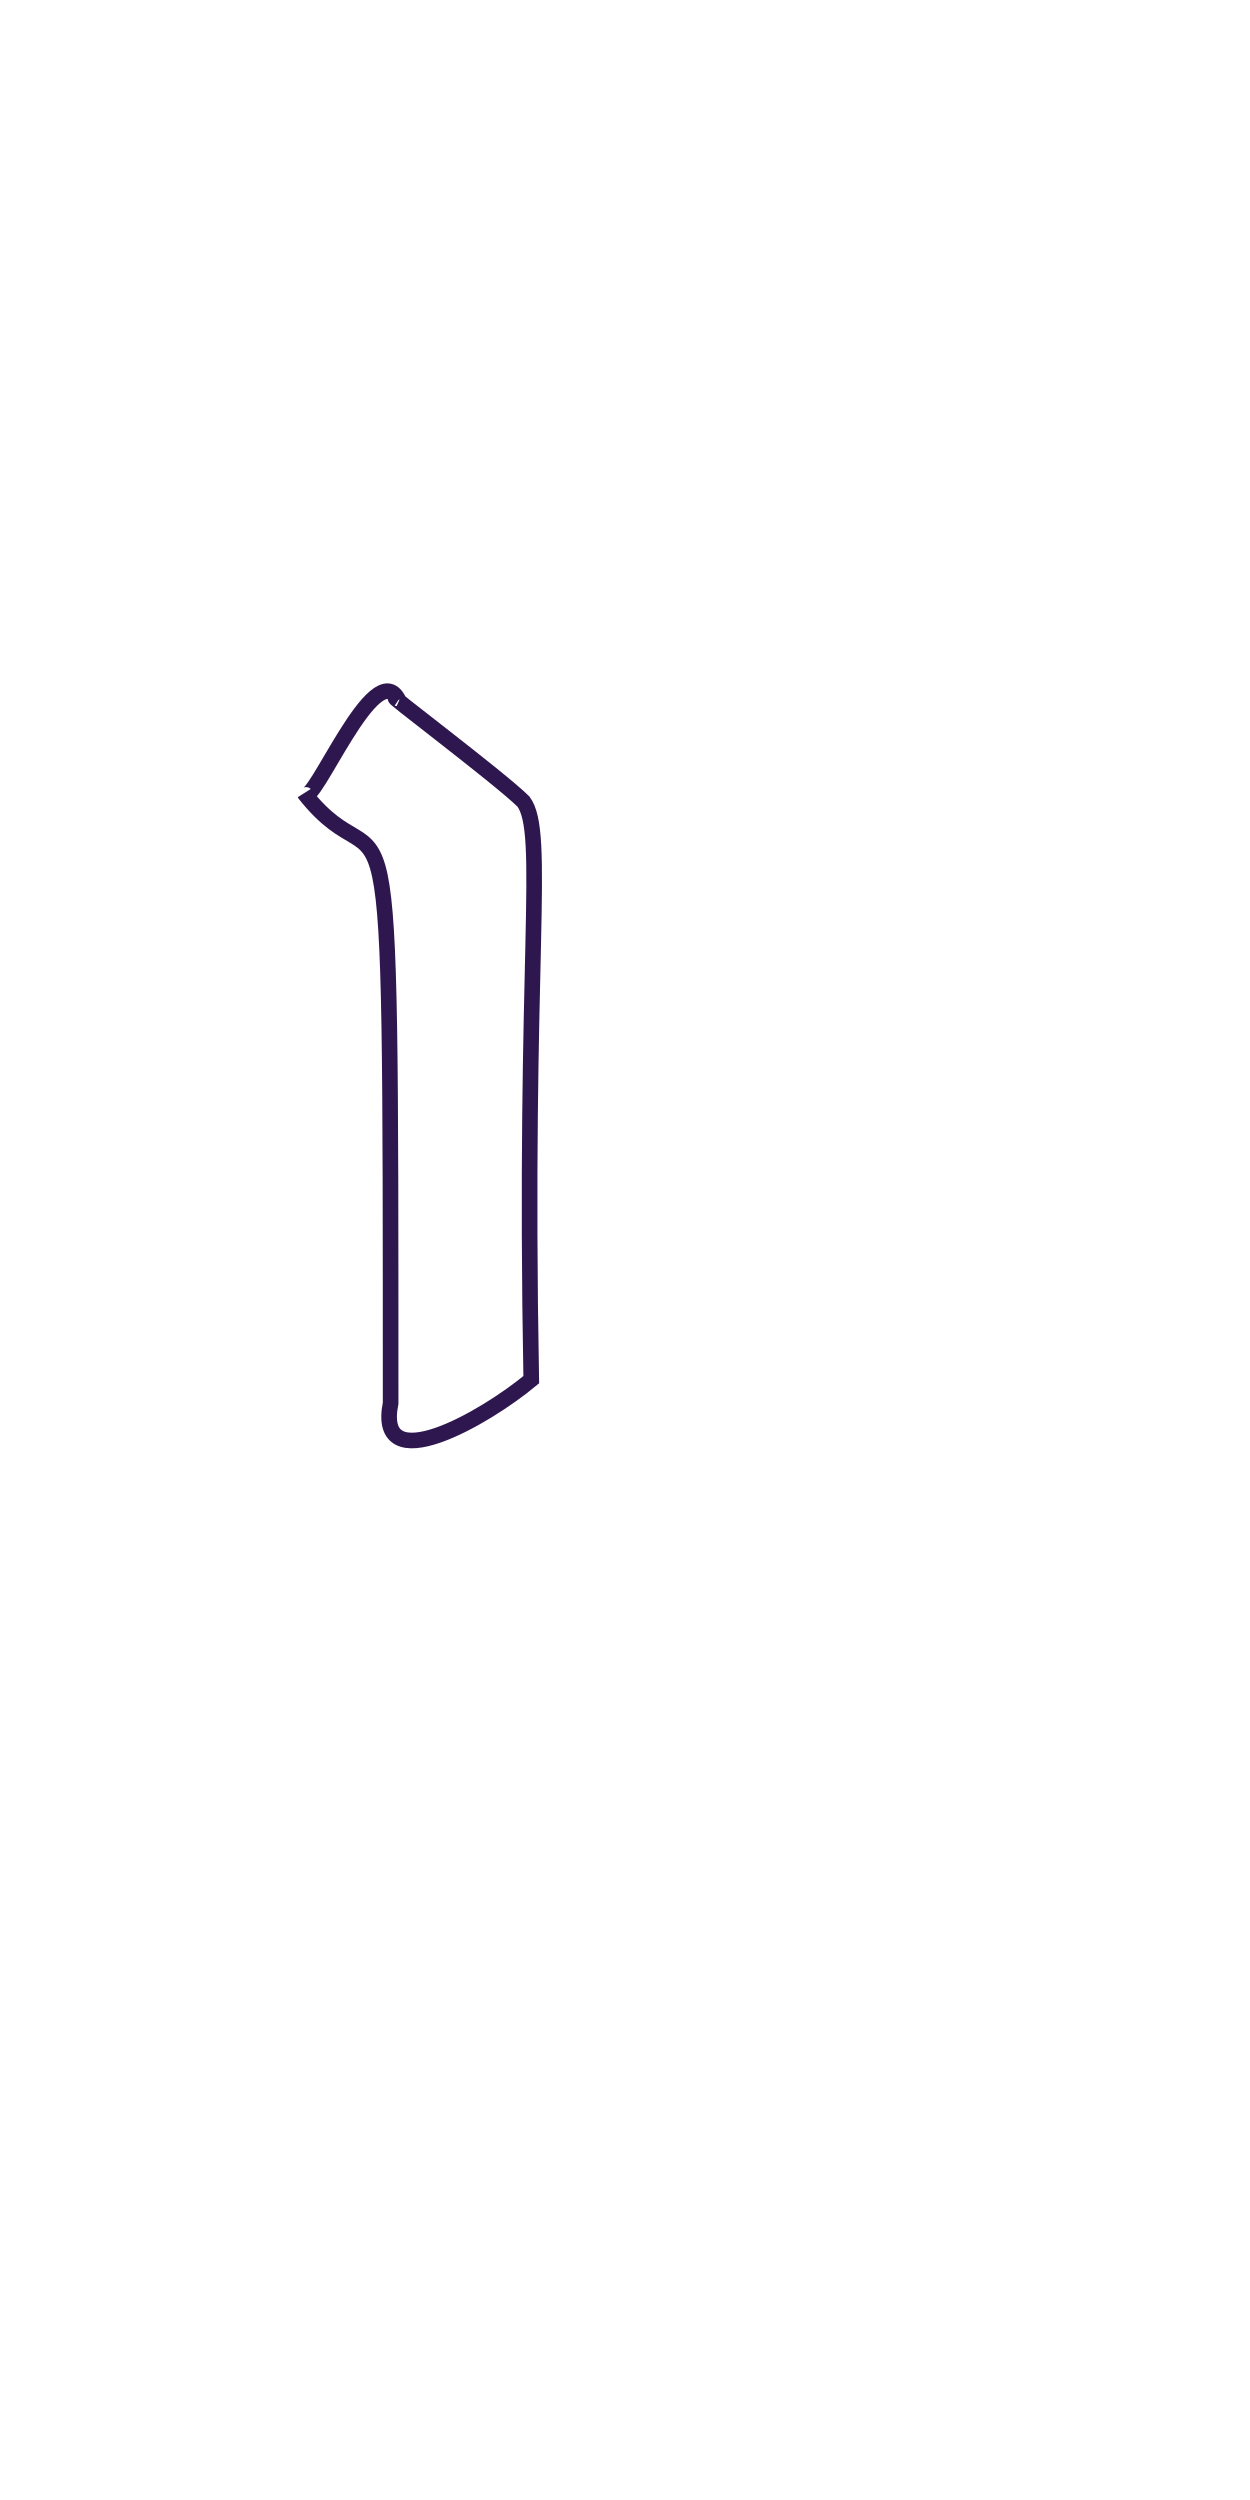
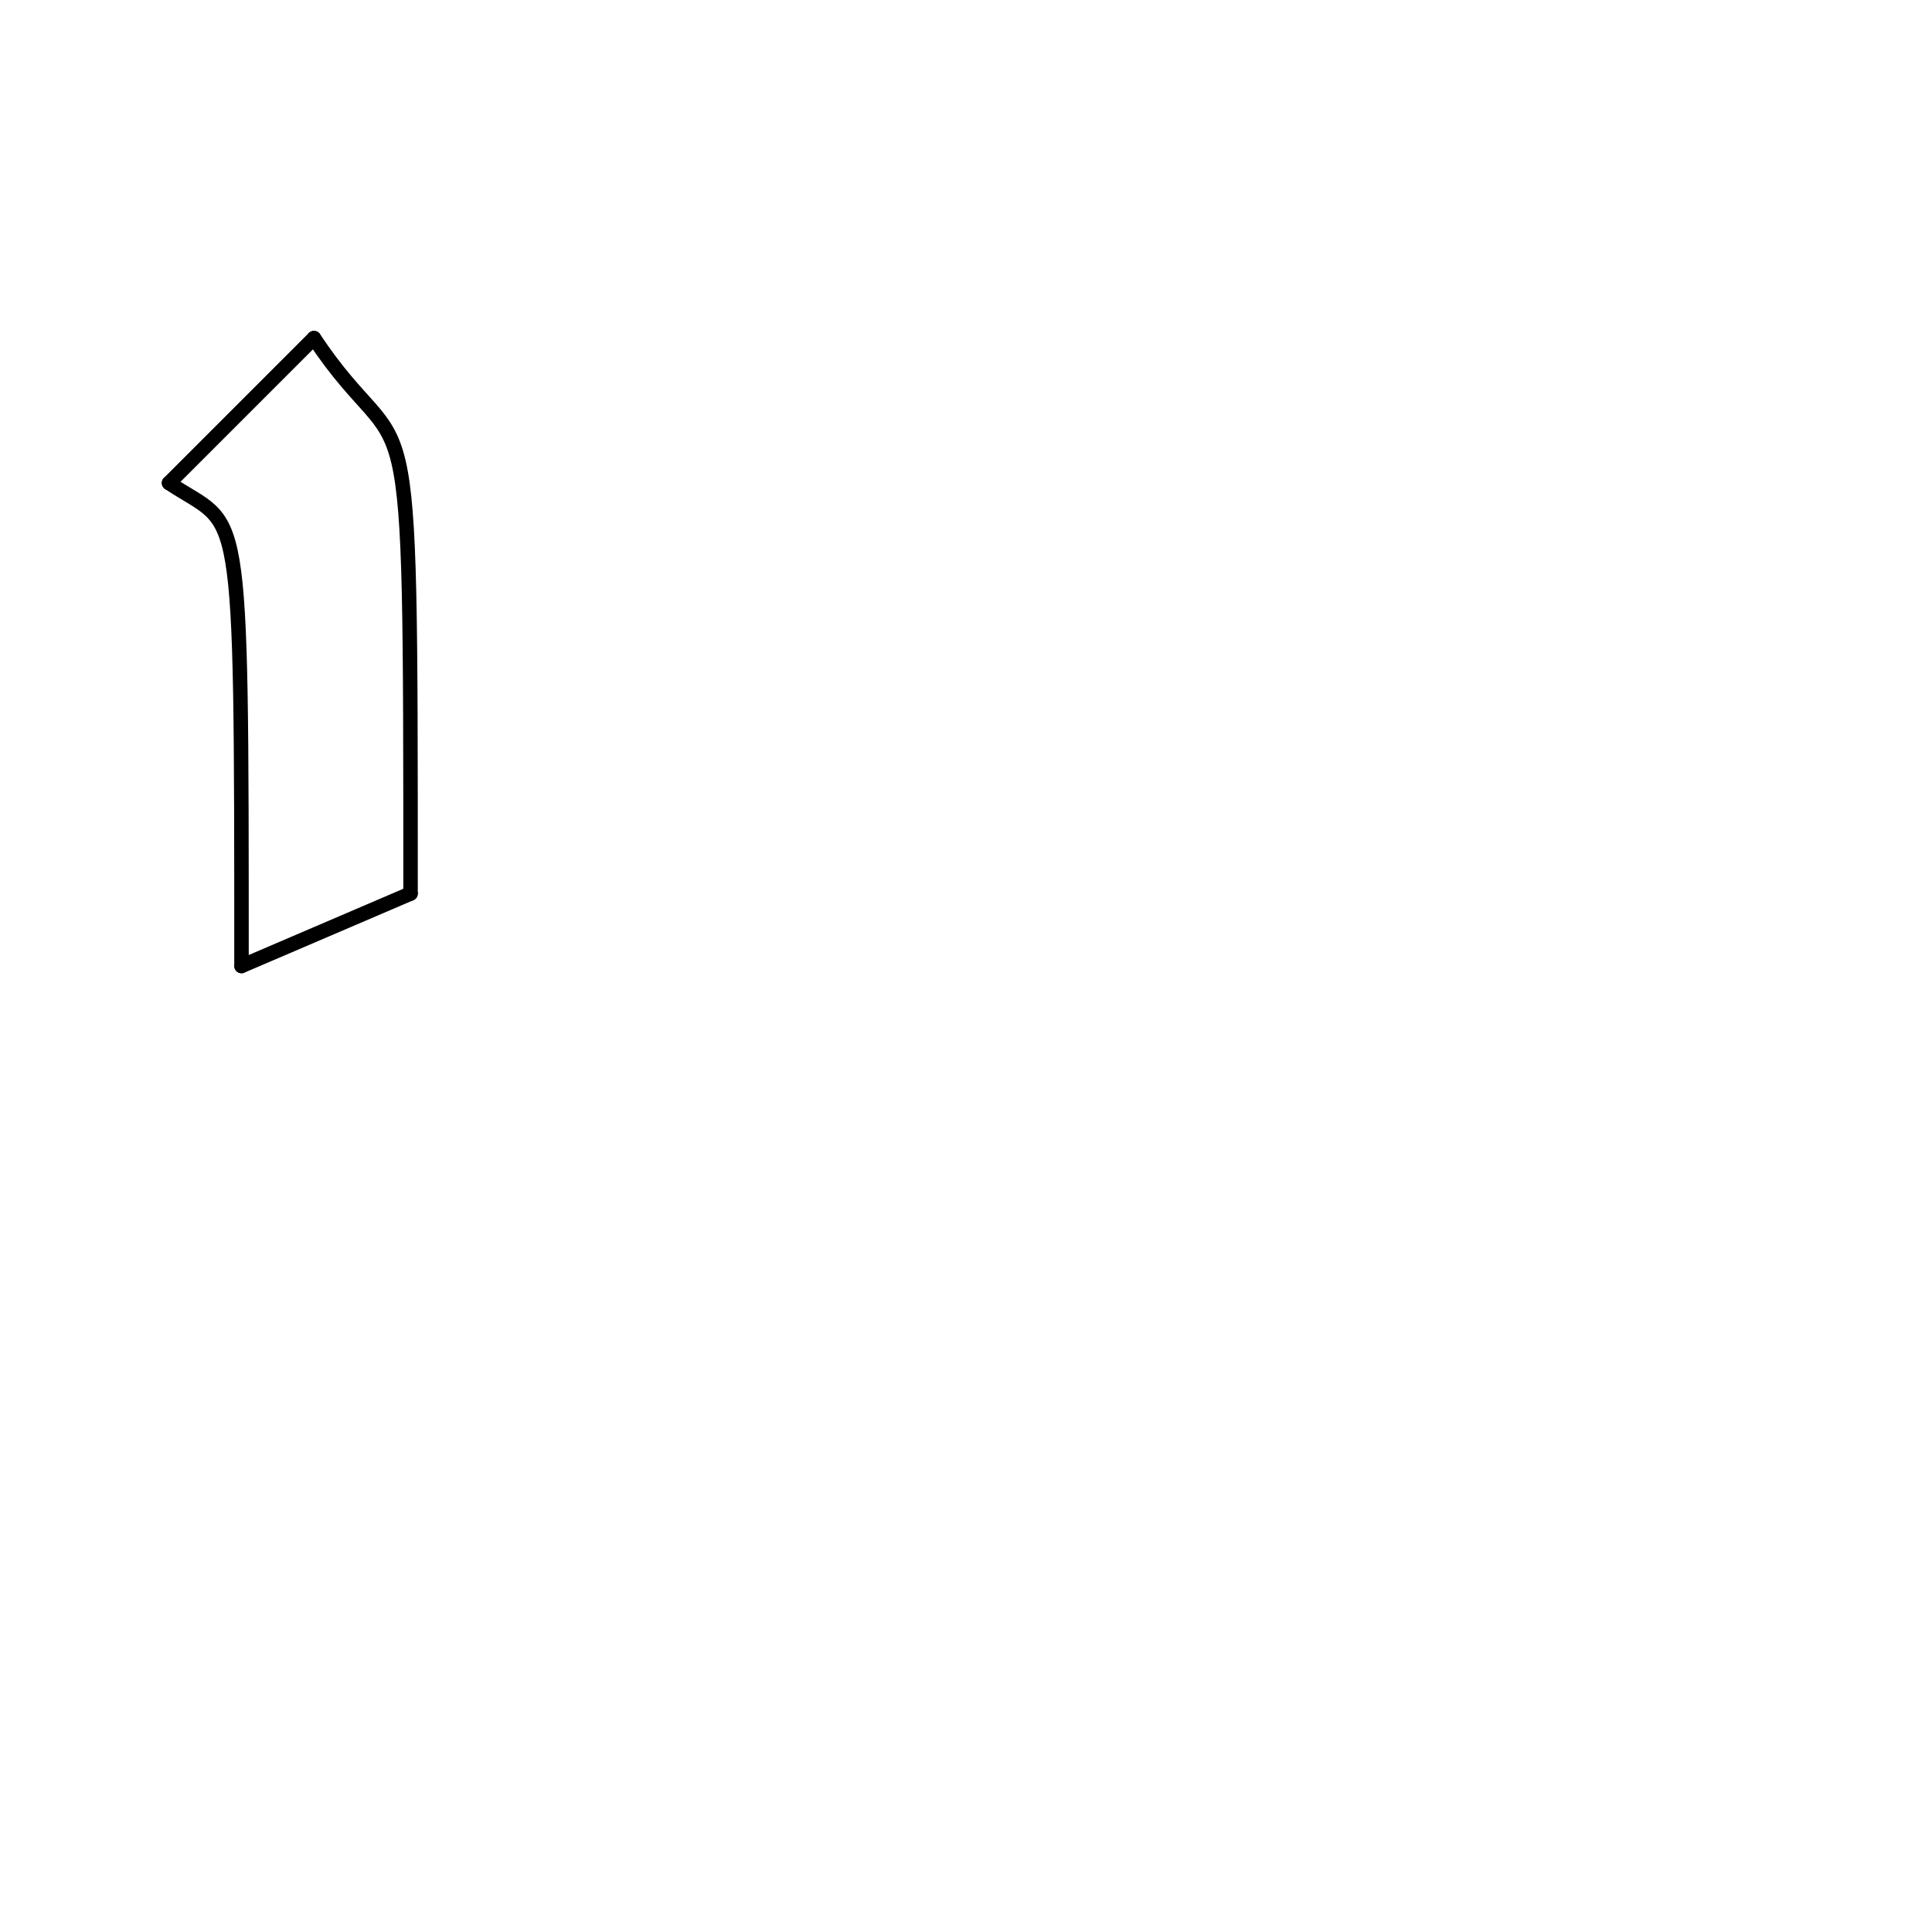
- <svg xmlns="http://www.w3.org/2000/svg" version="1.1" id="Layer_1" x="0px" y="0px" width="400px" height="800px" enable-background="new 0 0 400 800" xml:space="preserve" viewBox="0 0 800 400">
-   <path d="M355,50C340,40,420,100,435,115C450,135,435,215,440,485C410,510,340,550,350,500C350,50,350,180,295,110C300, 120,340,20,355,50" fill="none" stroke-width="10" stroke="hsl(265, 55%, 20%)" stroke-linecap="butt" transform="matrix(1,5.5e-17,-5e-14,1,-100,-202)" stroke-dasharray="0 0">
-   </path>
-   <defs>
-     <linearGradient id="SvgjsLinearGradient1000">
-       <stop stop-color="hsl(37, 99%, 67%)" offset="0" />
-       <stop stop-color="hsl(316, 73%, 52%)" offset="1" />
-     </linearGradient>
-   </defs>
+ <svg xmlns="http://www.w3.org/2000/svg" version="1.1" viewBox="0 0 400 400" stroke-width="3" stroke-linecap="round">
+   <line x1="50" x2="85" y1="200" y2="185" stroke="black" />
+   <path d="M 50 200 C 50 100, 50 110, 35 100" stroke="black" fill="transparent" />
+   <line x1="35" x2="65" y1="100" y2="70" stroke="black" />
+   <path d="M 65 70 C 85 100, 85 70, 85 185" stroke="black" fill="transparent" />
</svg>
